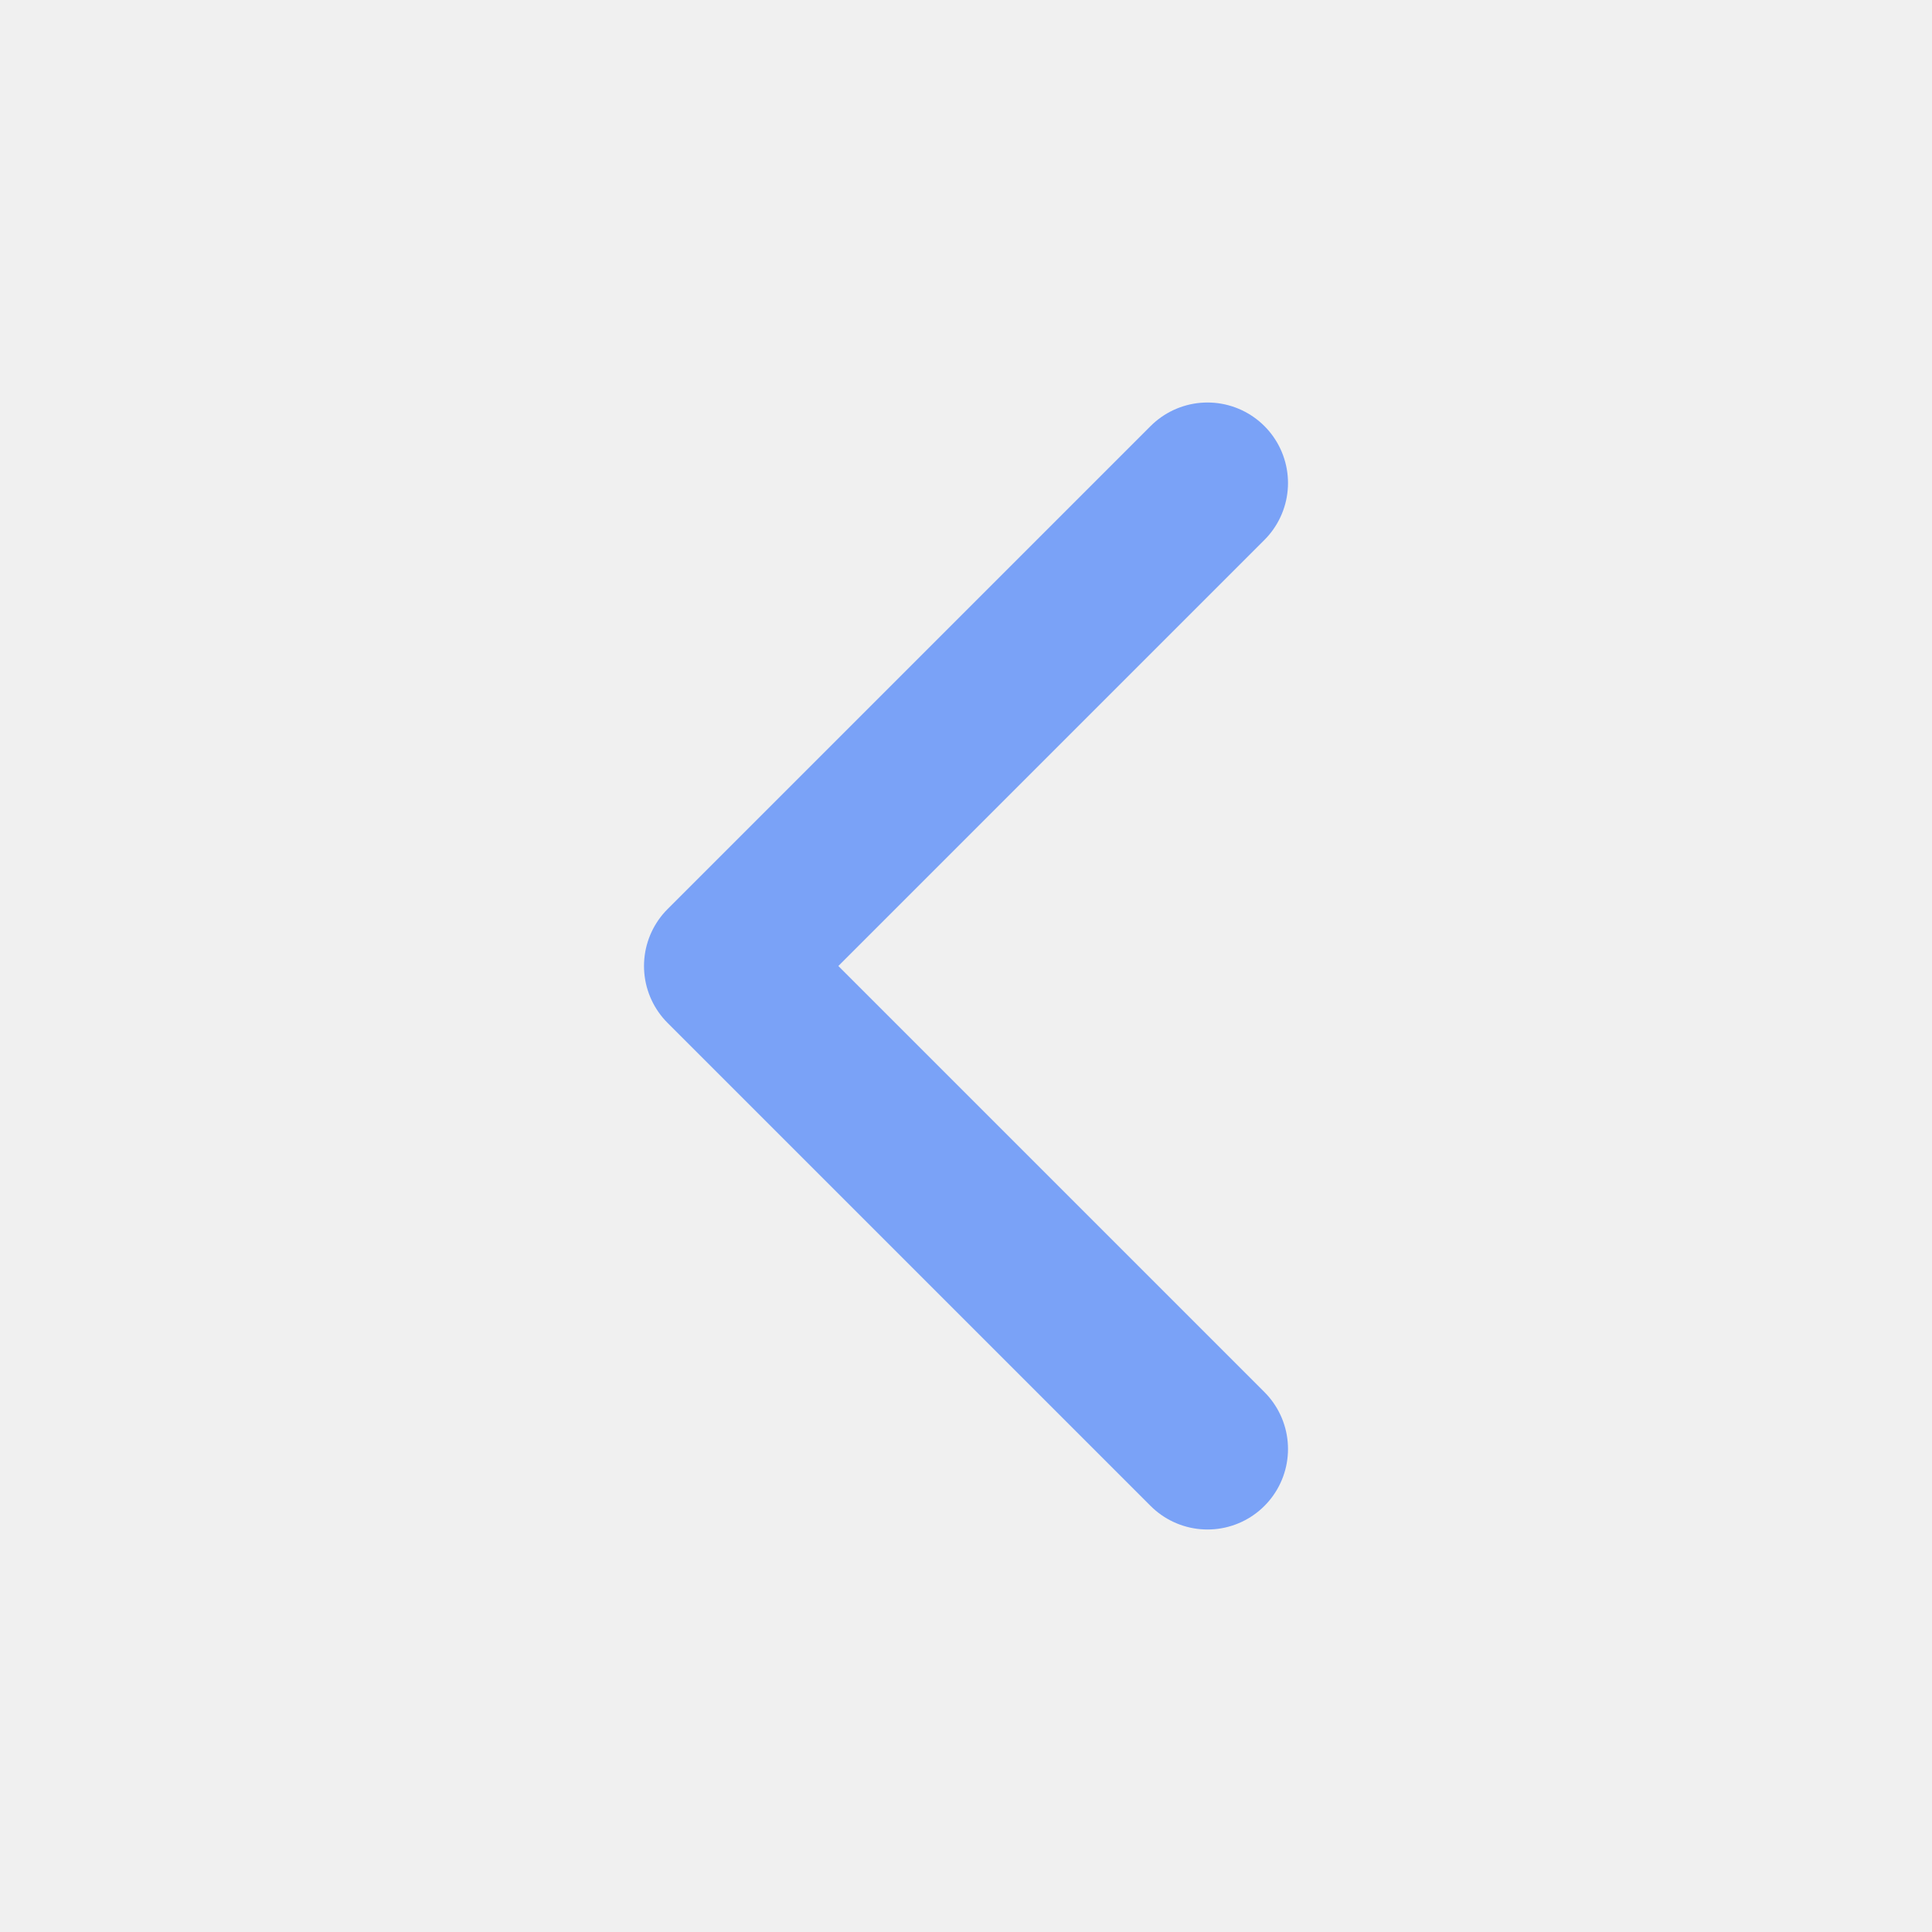
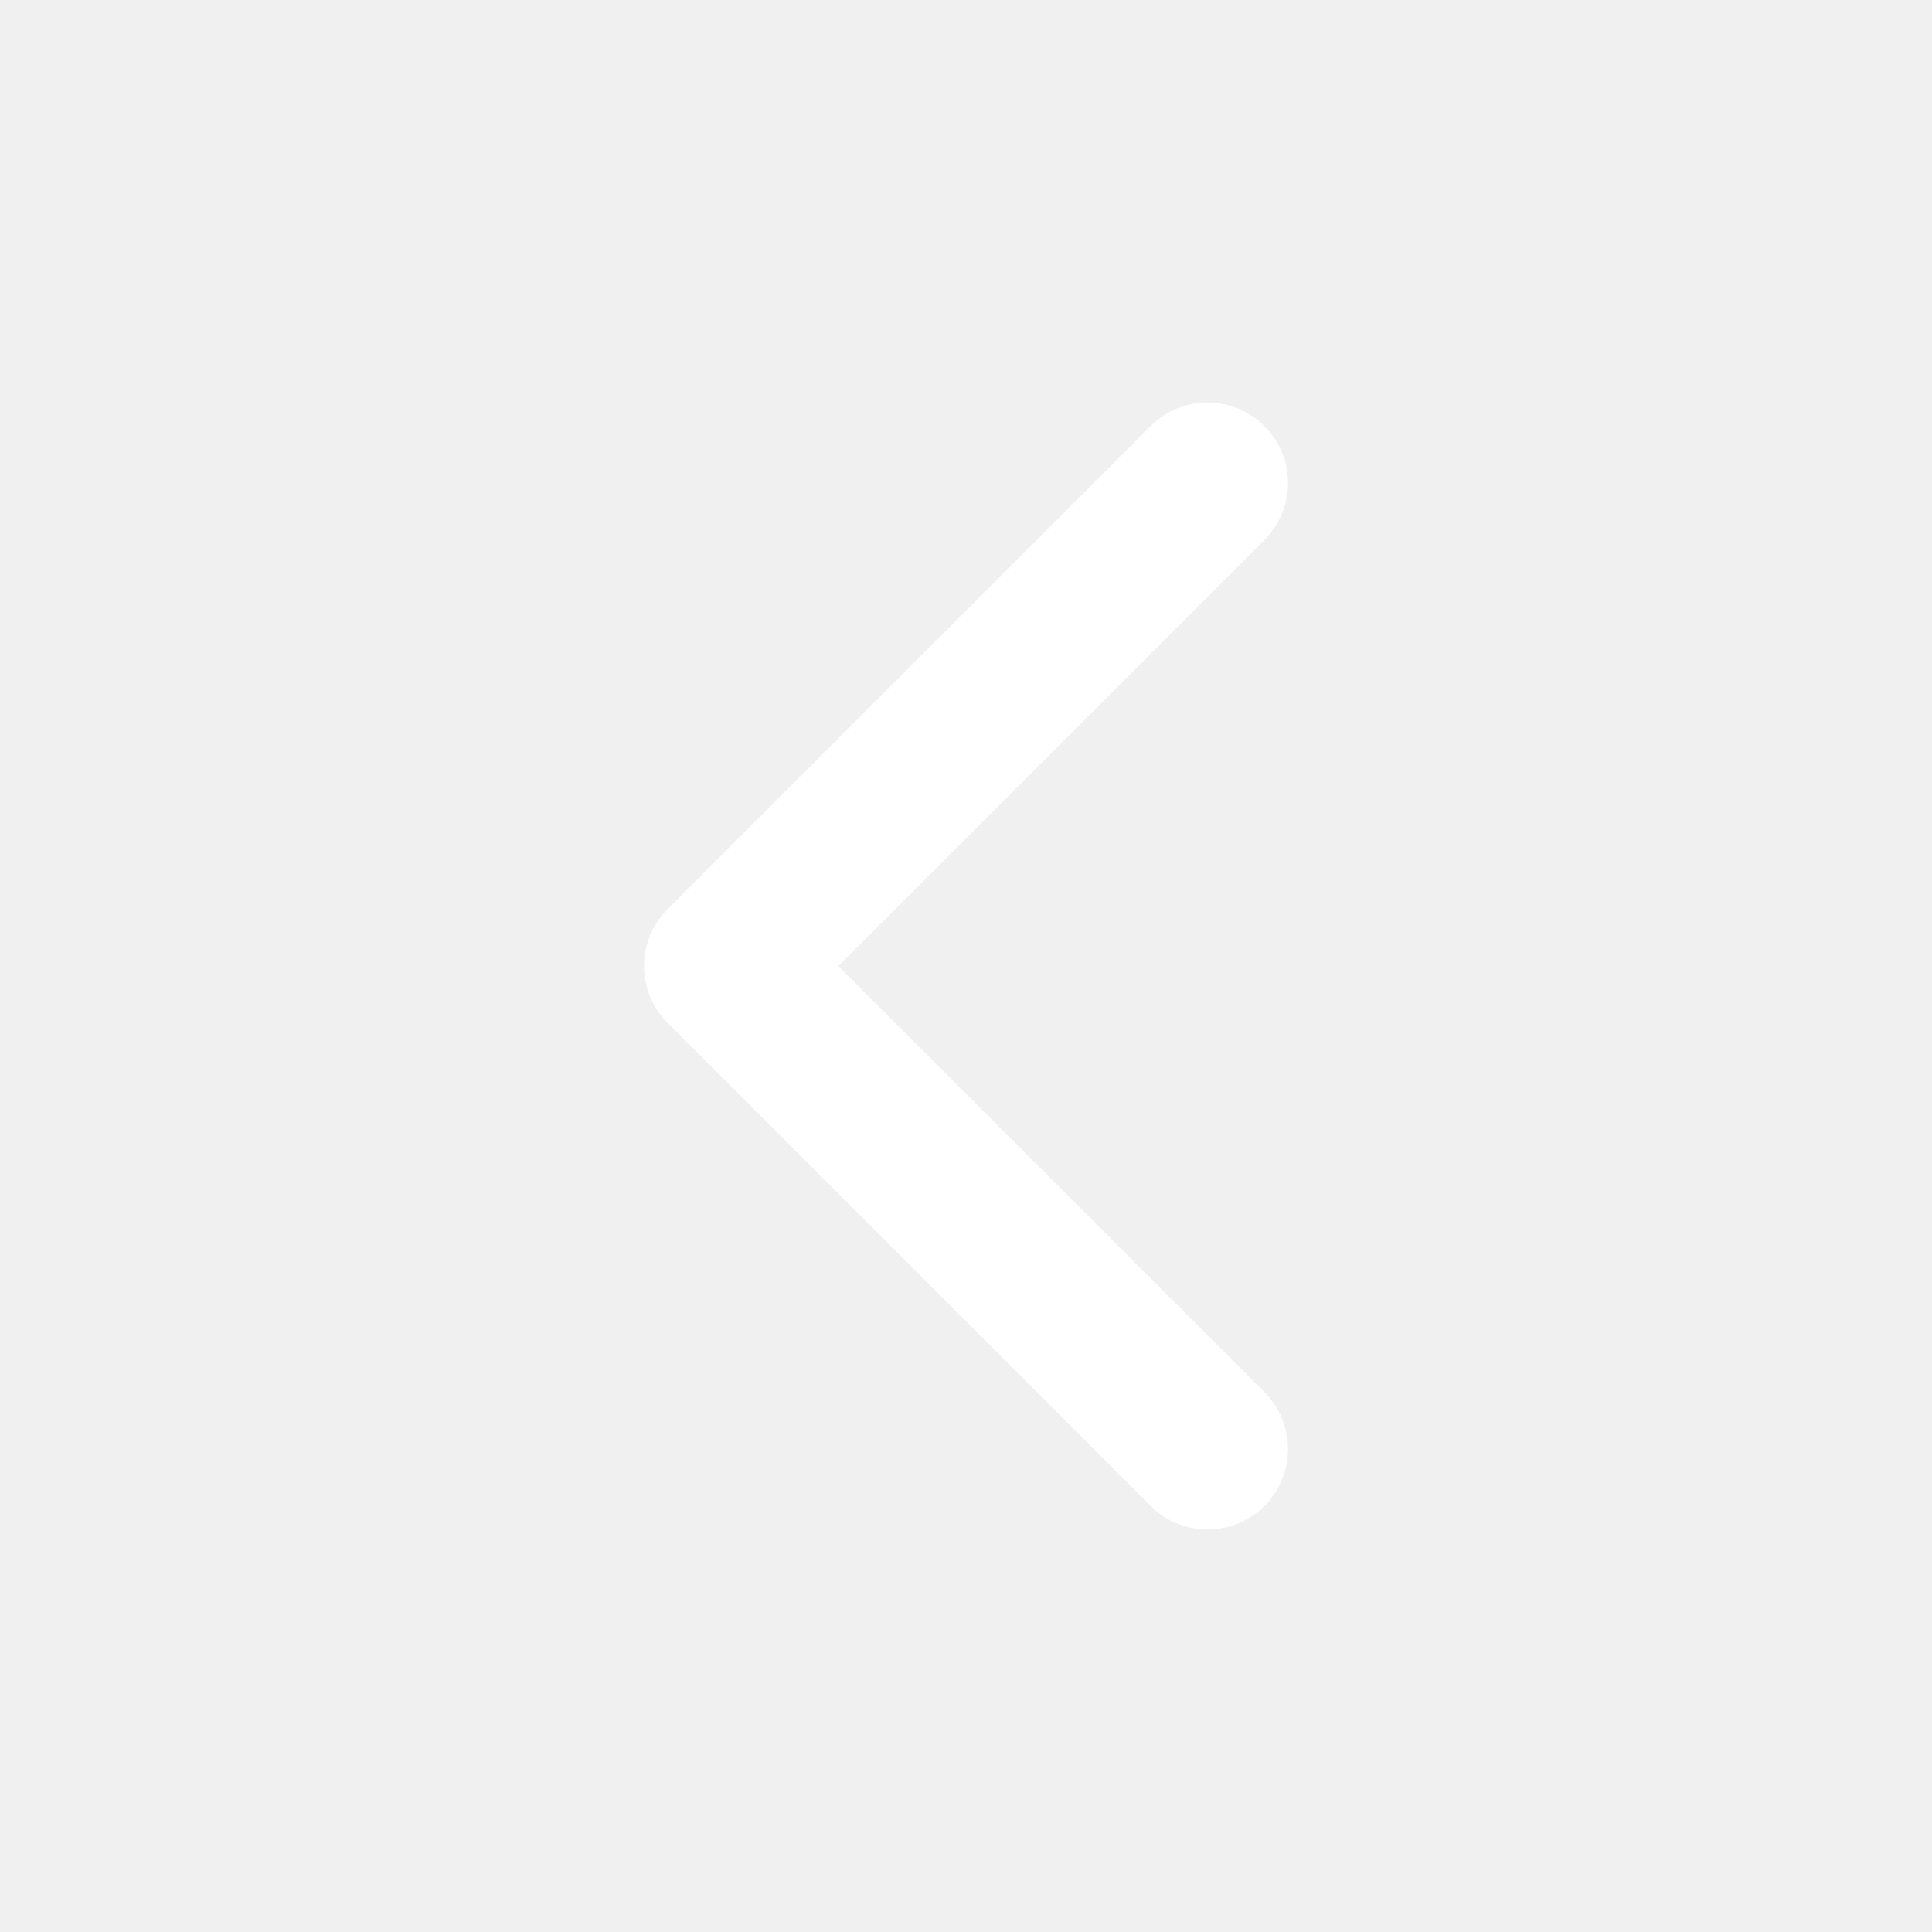
- <svg xmlns="http://www.w3.org/2000/svg" viewBox="0 0 24 24" fill="none" stroke="#7AA2F7" stroke-width="2" stroke-linecap="round" stroke-linejoin="round">
+ <svg xmlns="http://www.w3.org/2000/svg" viewBox="0 0 24 24" fill="none" stroke="#FFFFFF" stroke-width="2" stroke-linecap="round" stroke-linejoin="round">
  <polyline points="15 18 9 12 15 6" />
</svg>
